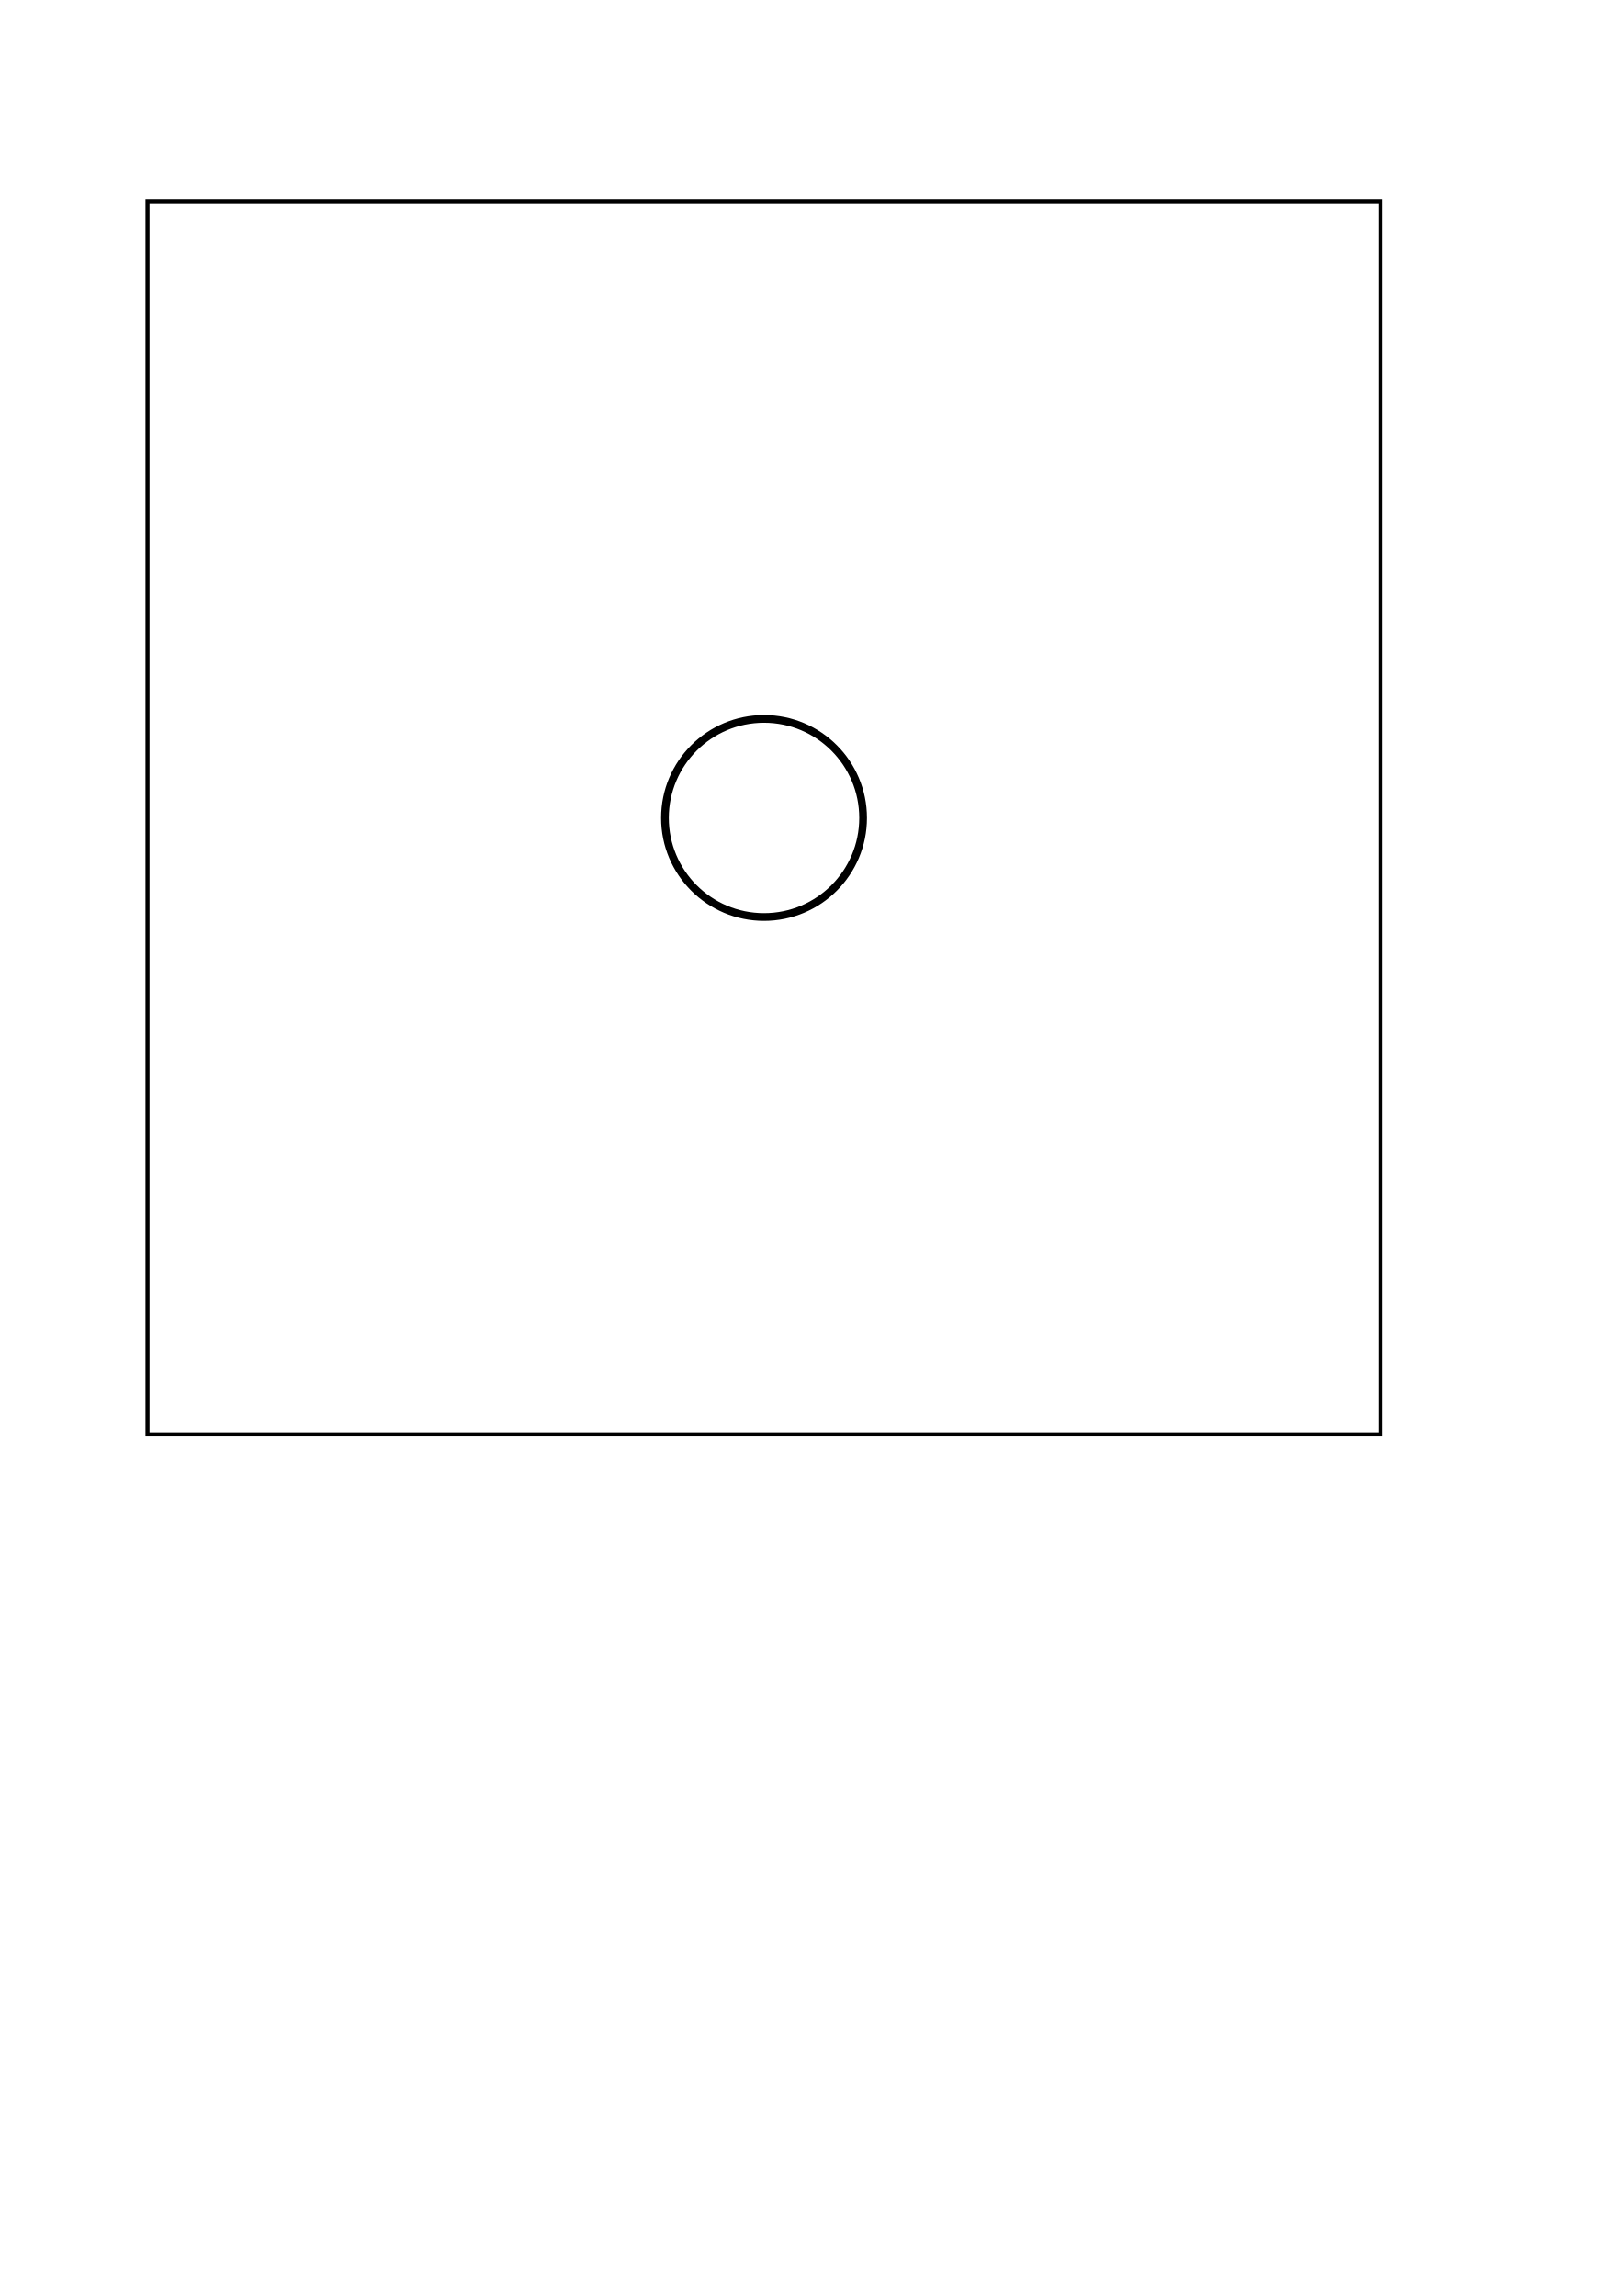
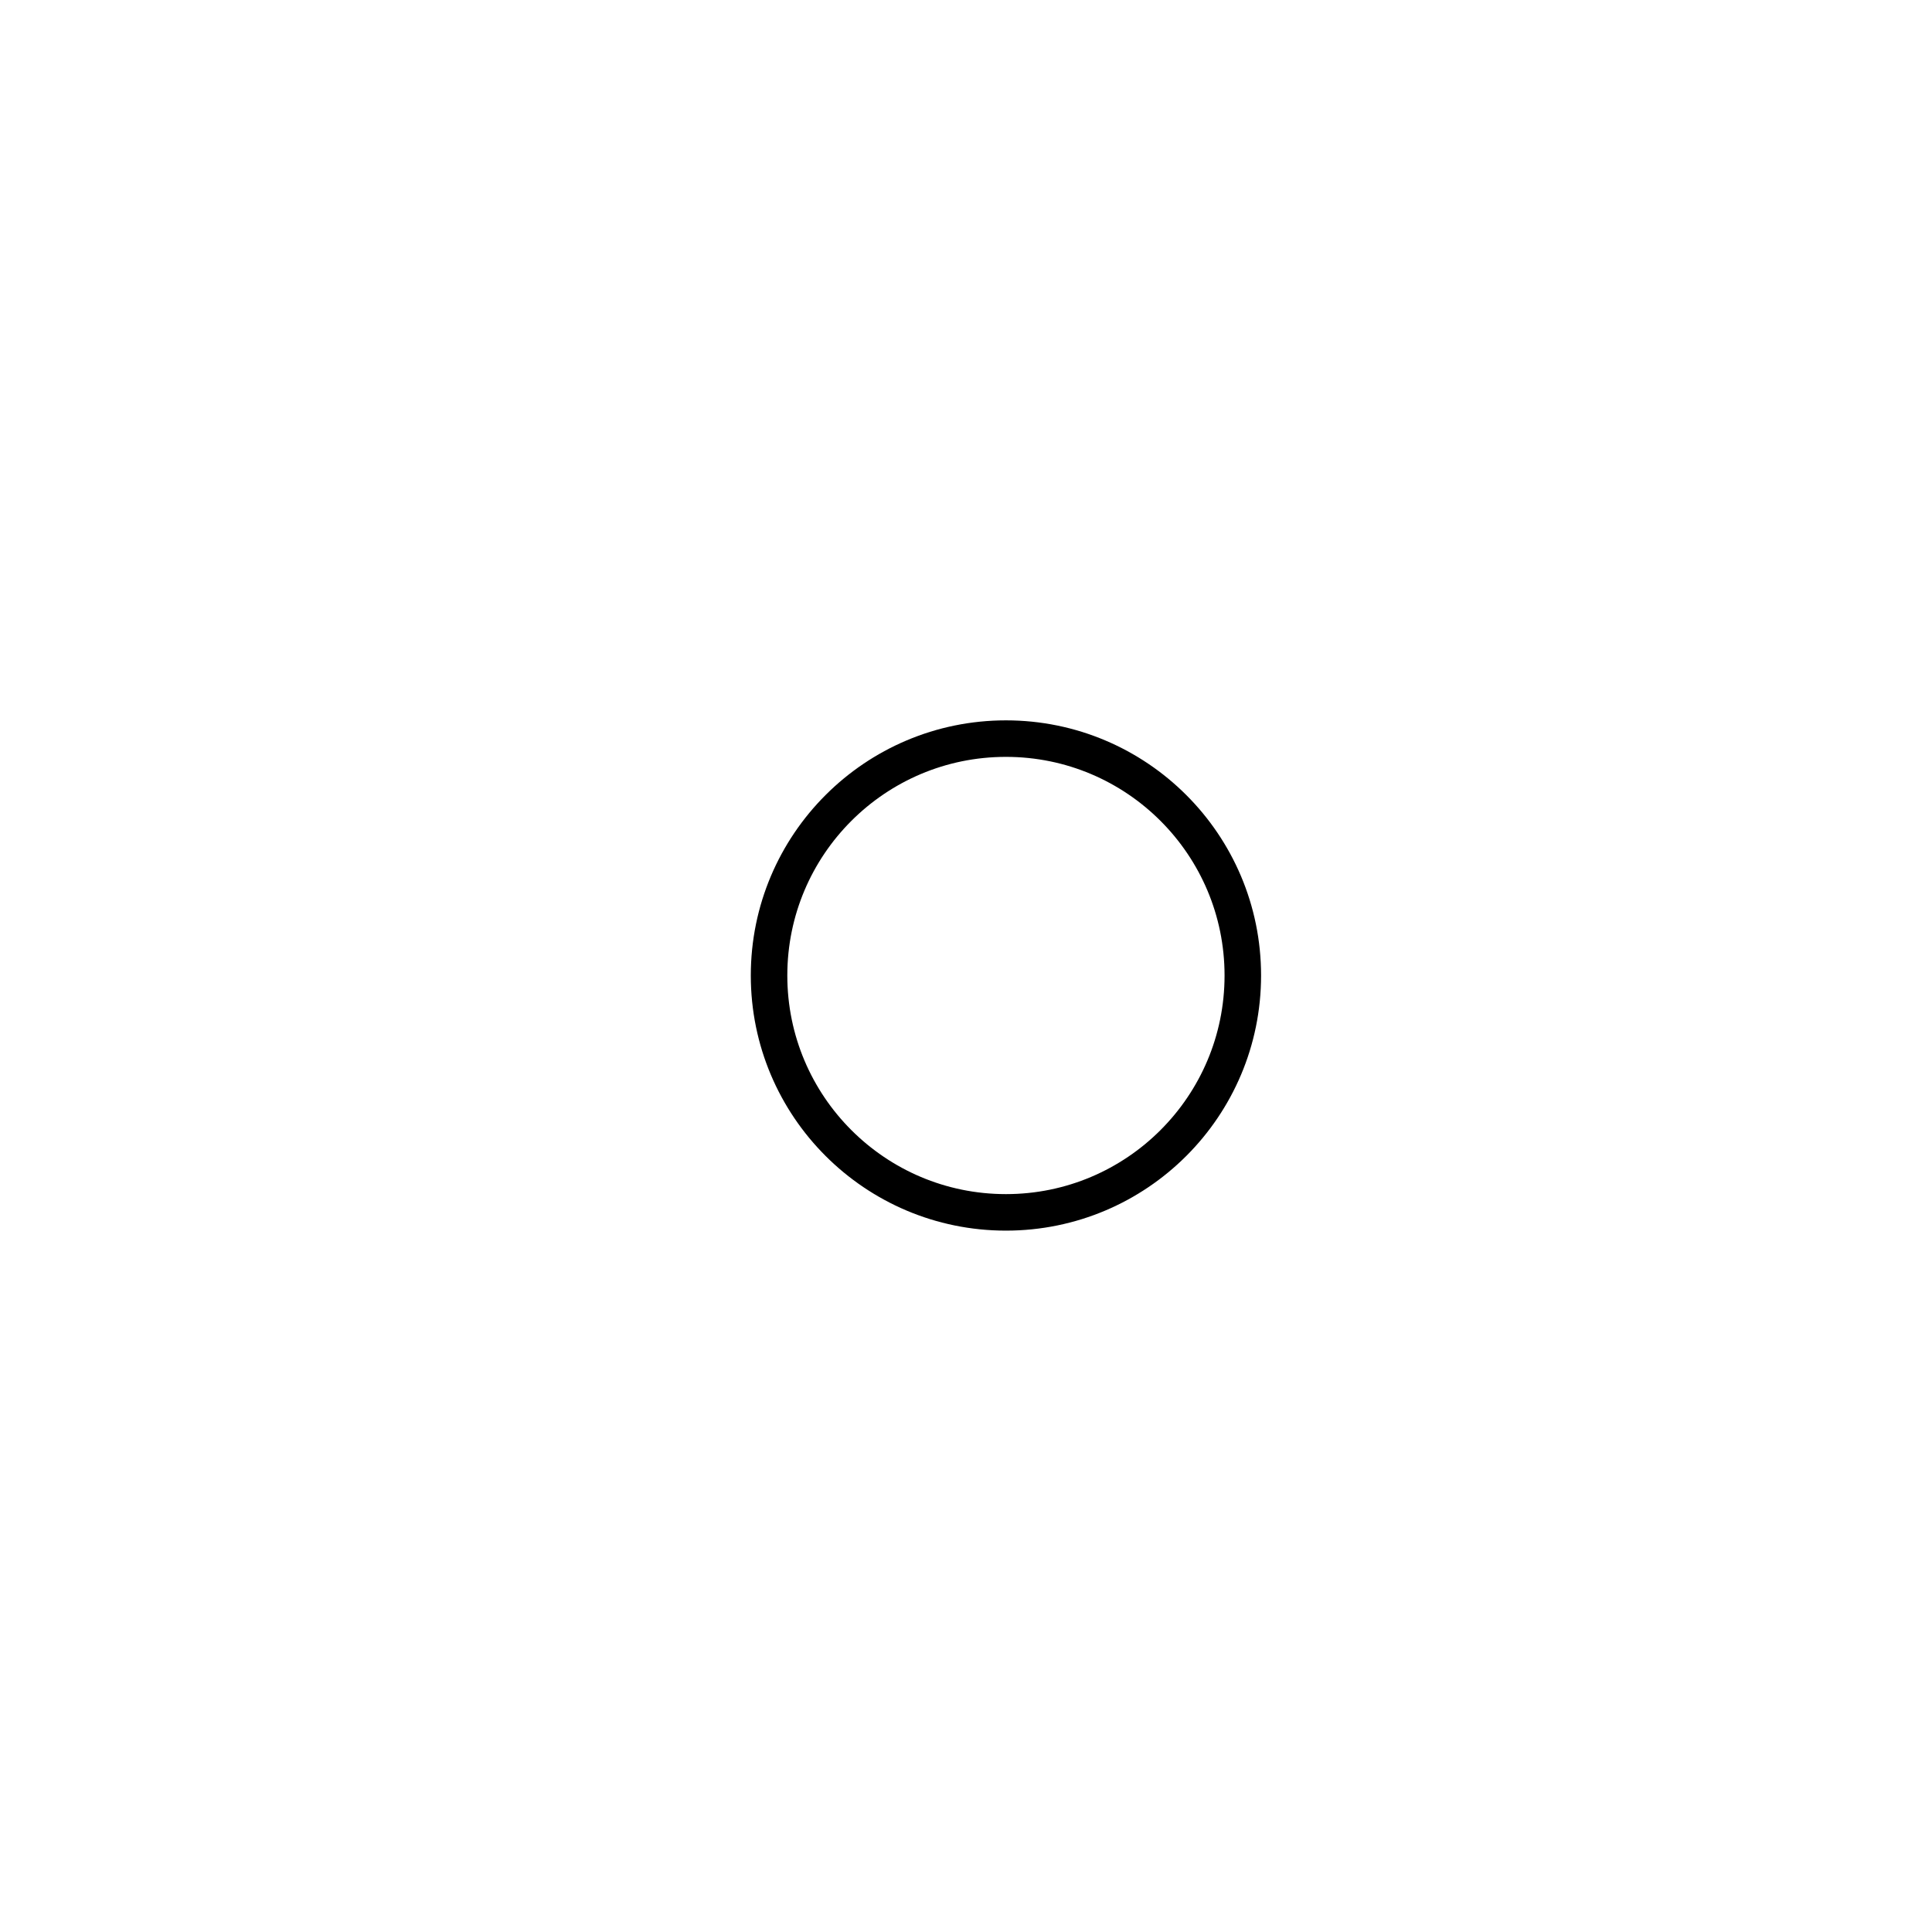
- <svg xmlns="http://www.w3.org/2000/svg" width="210mm" height="297mm" viewBox="0 0 210 297" version="1.1" id="svg1">
+ <svg xmlns="http://www.w3.org/2000/svg" width="16" height="16" viewBox="0 0 4.233 4.233" version="1.1" id="svg1">
  <defs id="defs1" />
-   <g id="layer1">
-     <circle style="fill:none;stroke:#000000;stroke-width:0.998;stroke-linecap:square;stroke-dasharray:none" id="path4-3" cx="98.815" cy="105.808" r="12.814" />
-     <rect style="fill:none;stroke:#000000;stroke-width:0.523;stroke-linecap:square;stroke-dasharray:none" id="rect4" width="159.477" height="159.477" x="19.077" y="26.07" />
+   <g id="layer1" transform="translate(0,-292.7667)">
+     <circle style="fill:none;stroke:#000000;stroke-width:0.08;stroke-linecap:square;stroke-dasharray:none;stroke-miterlimit:4" id="path4-3" cx="2.204" cy="294.904" r="0.519" />
  </g>
</svg>
